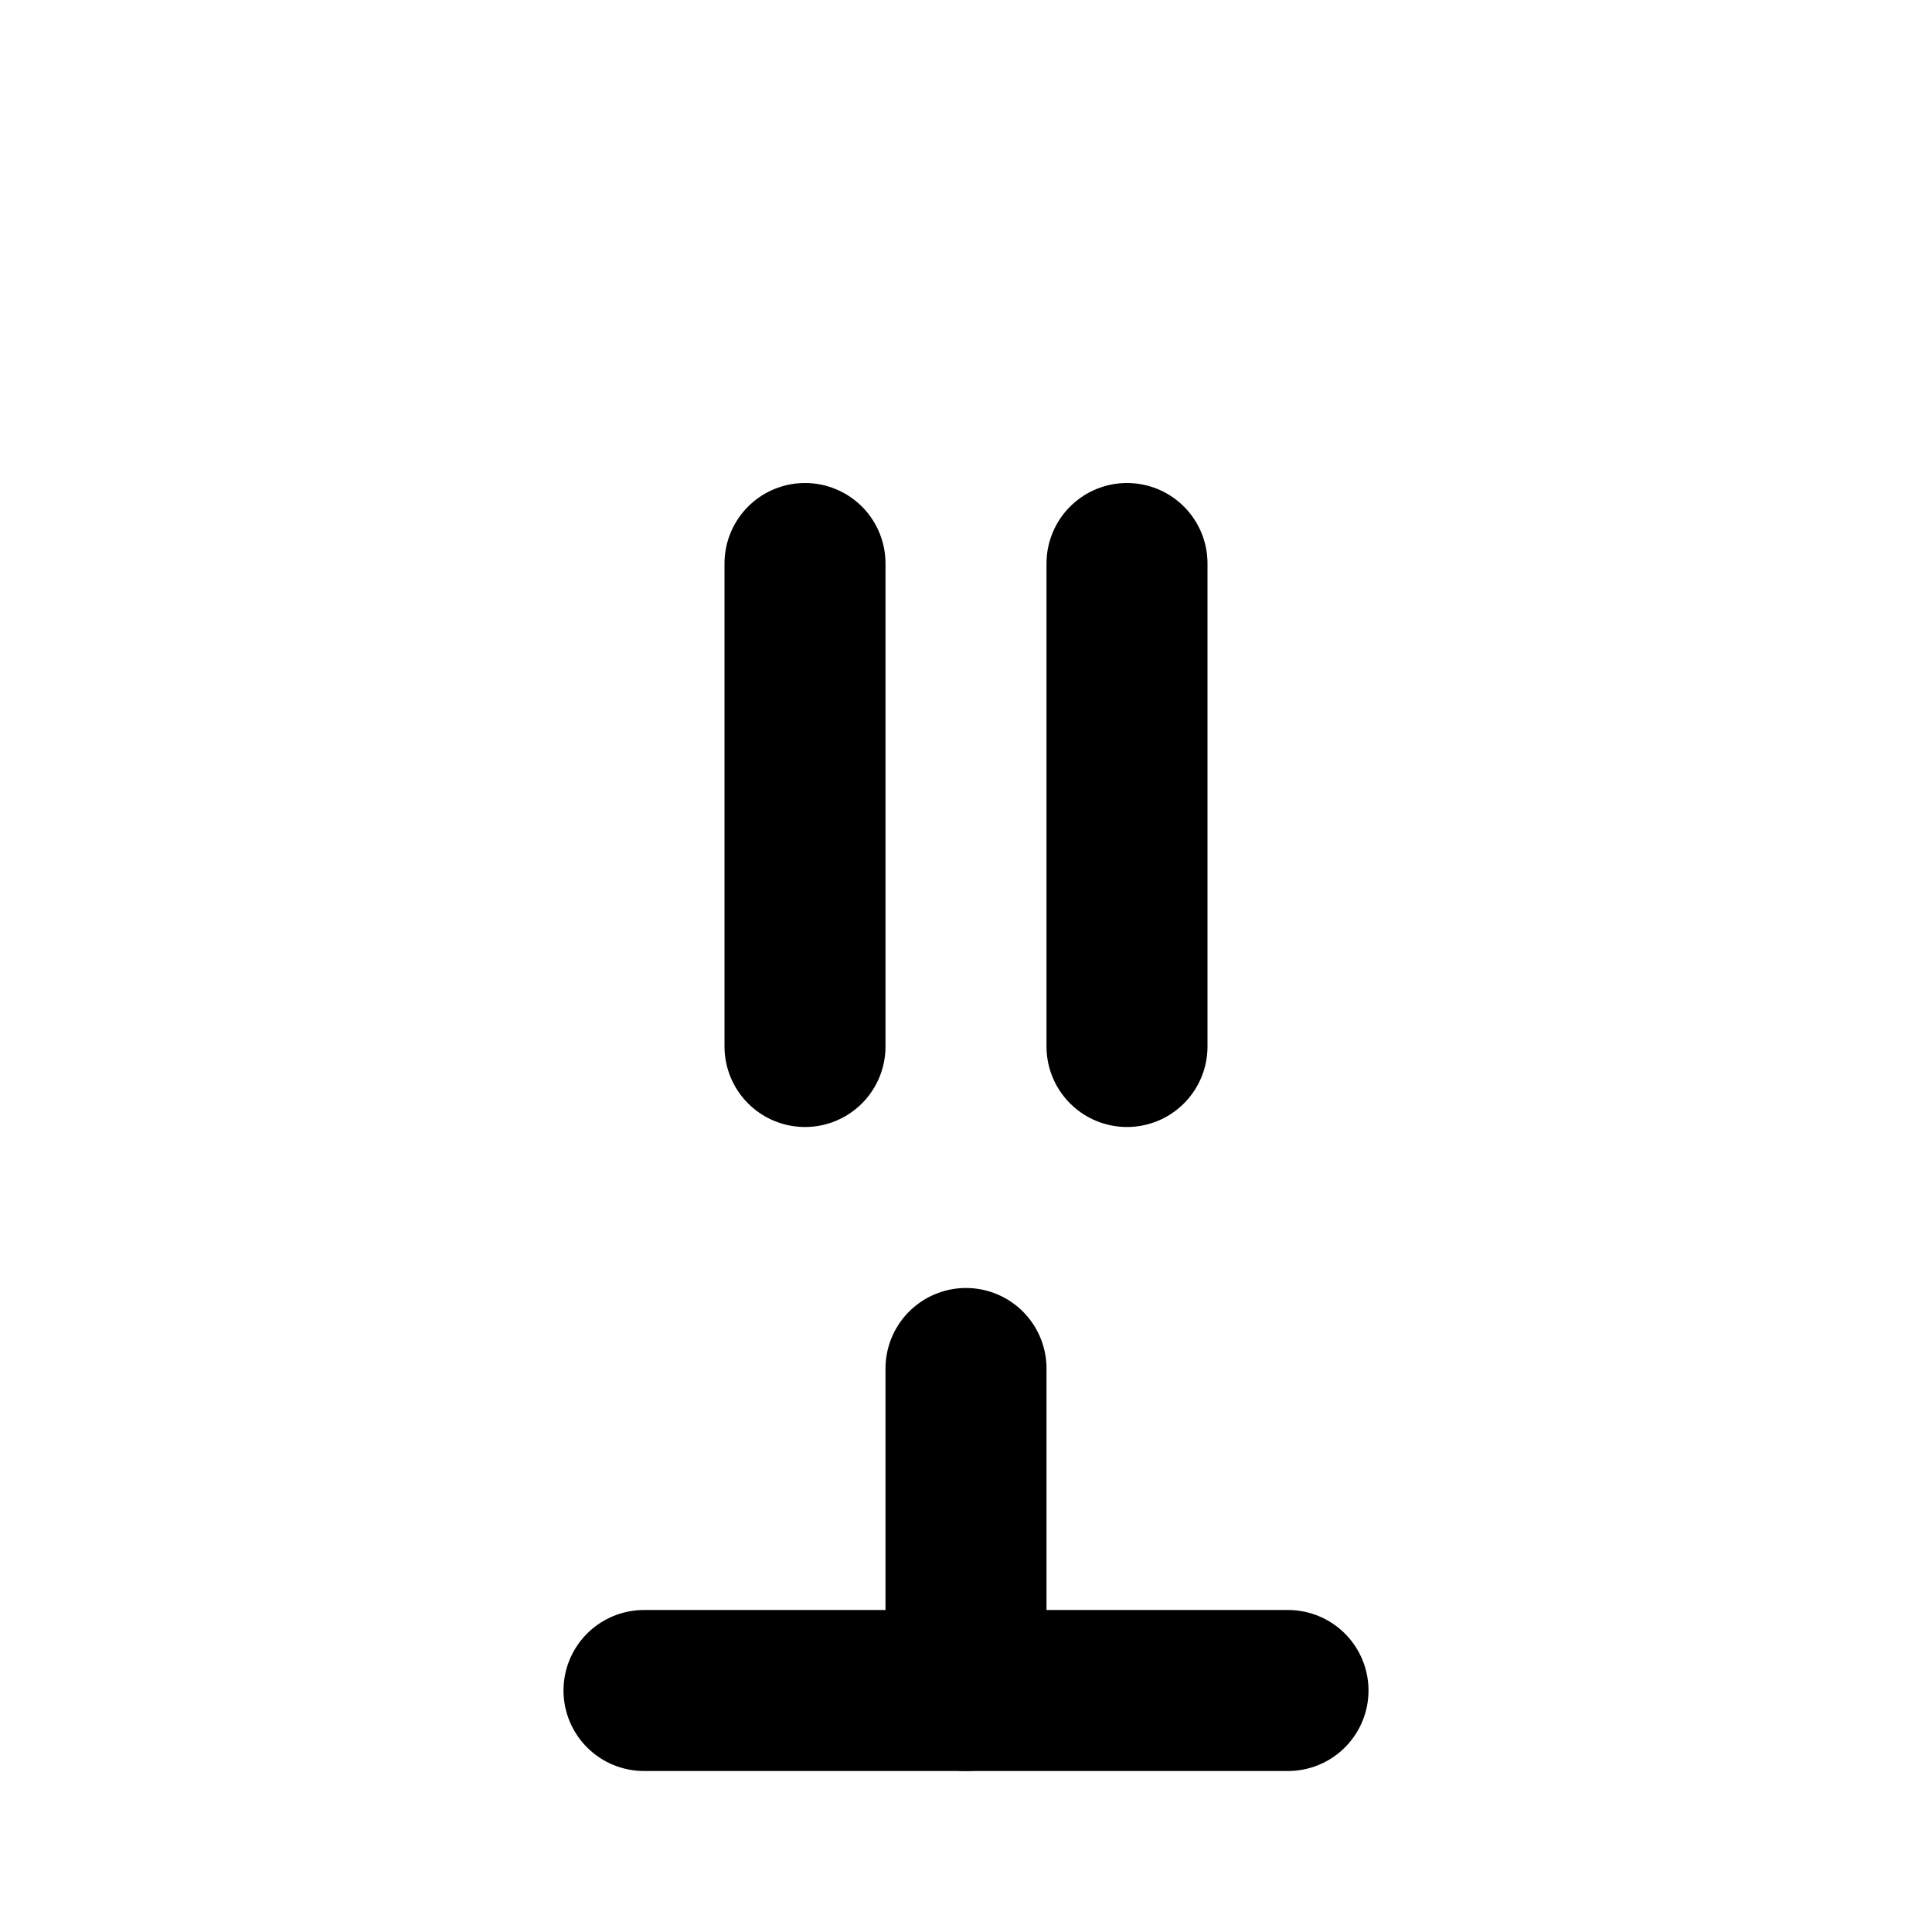
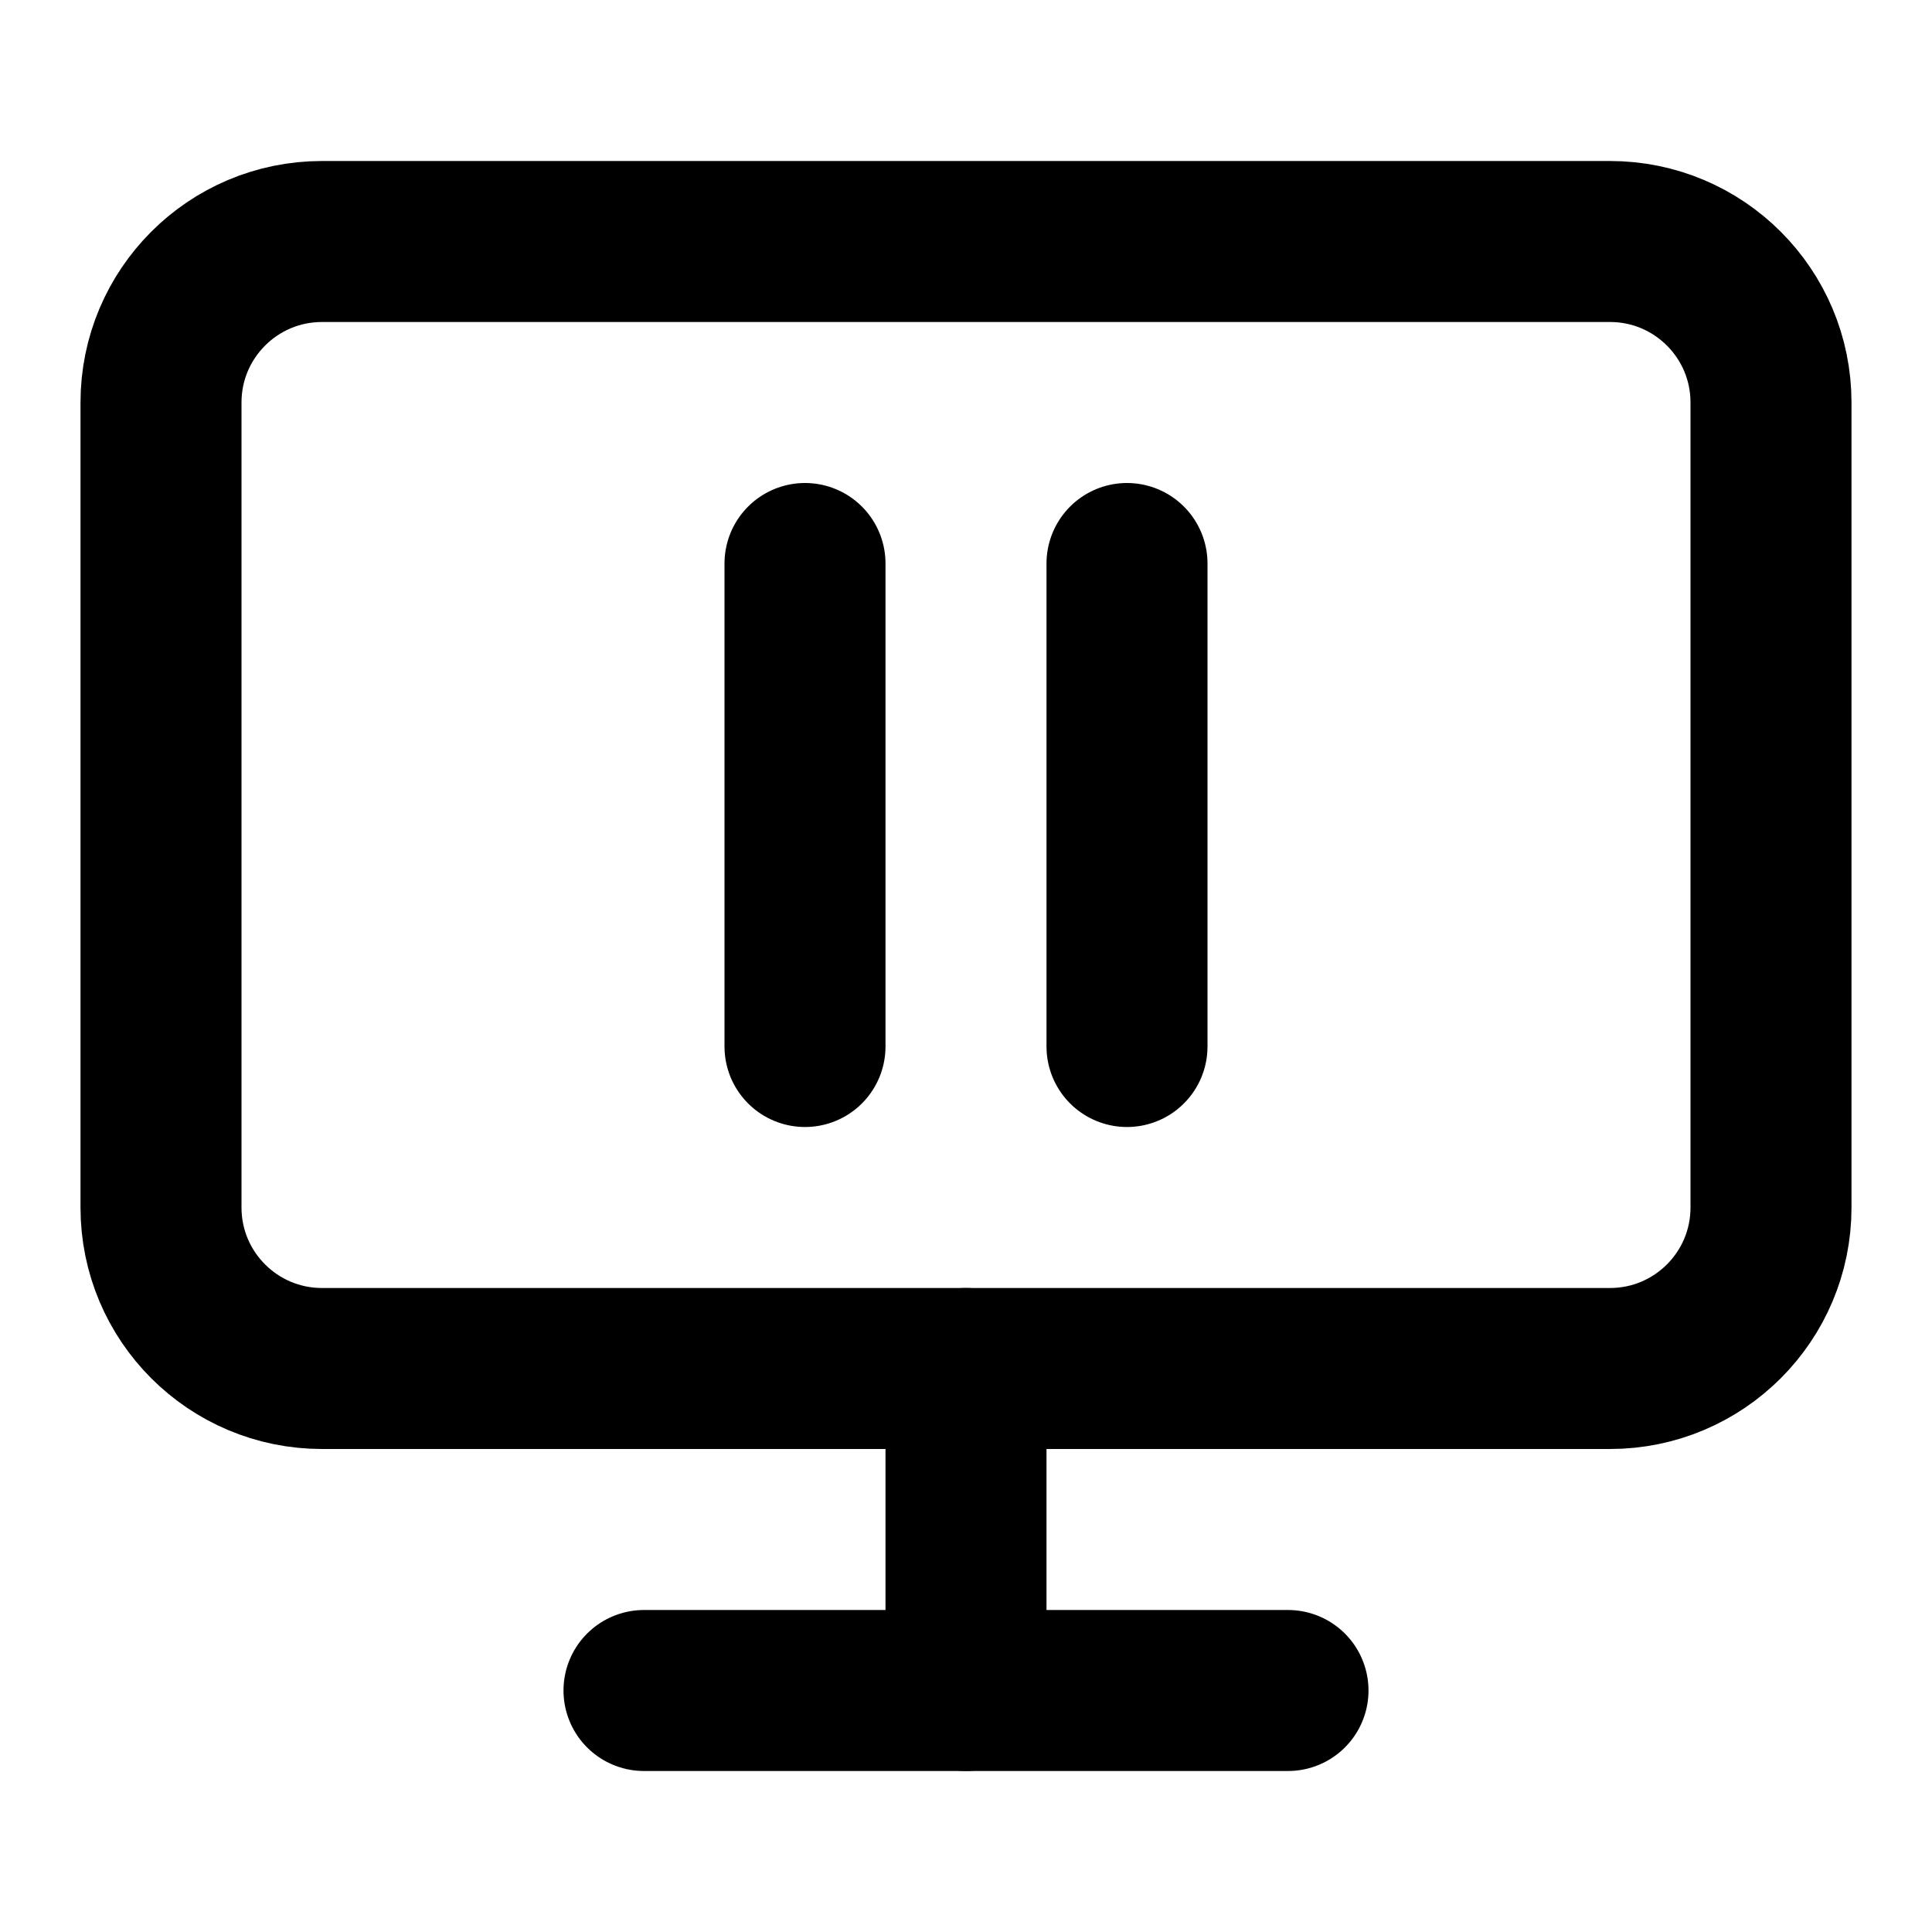
<svg xmlns="http://www.w3.org/2000/svg" viewBox="0 0 24 24" fill="none" stroke="currentColor" stroke-width="2" stroke-linecap="round" stroke-linejoin="round">
  <path d="M10 13V7" />
  <path d="M14 13V7" />
-   <rect x="2" y="3" rx="2" />
+   <rect width="20" height="14" x="2" y="3" rx="2" />
  <path d="M12 17v4" />
  <path d="M8 21h8" />
</svg>
